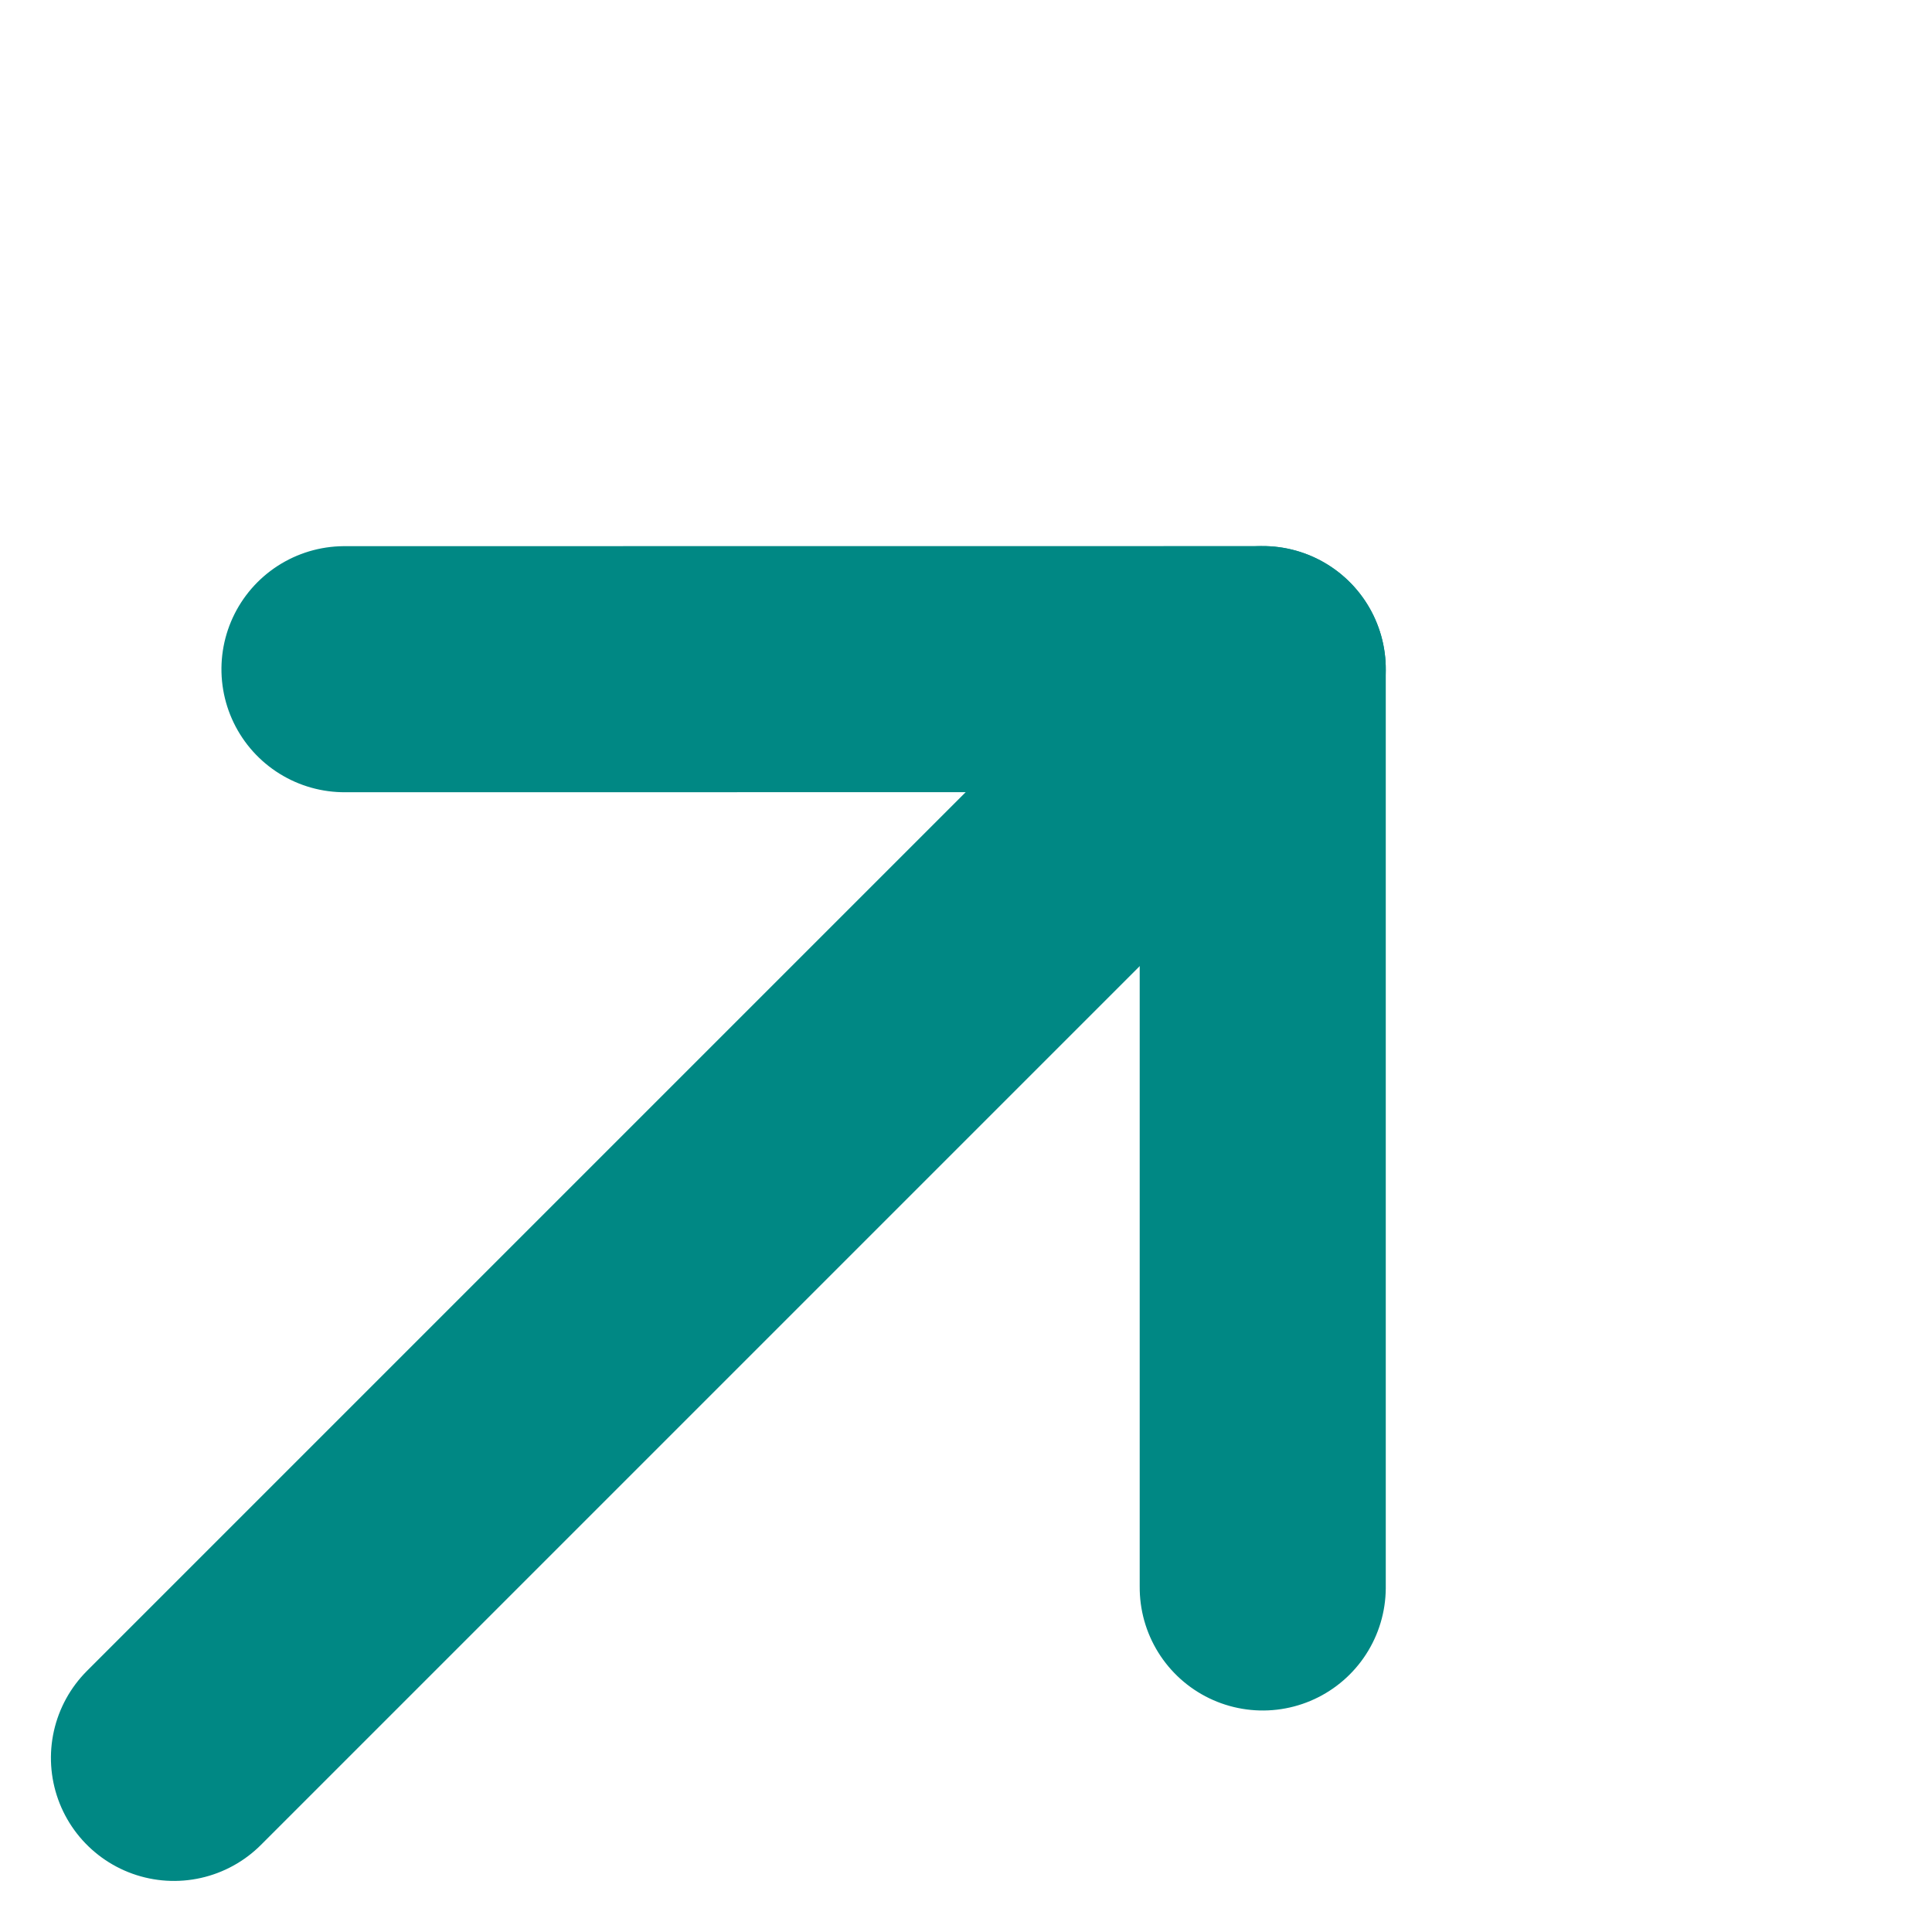
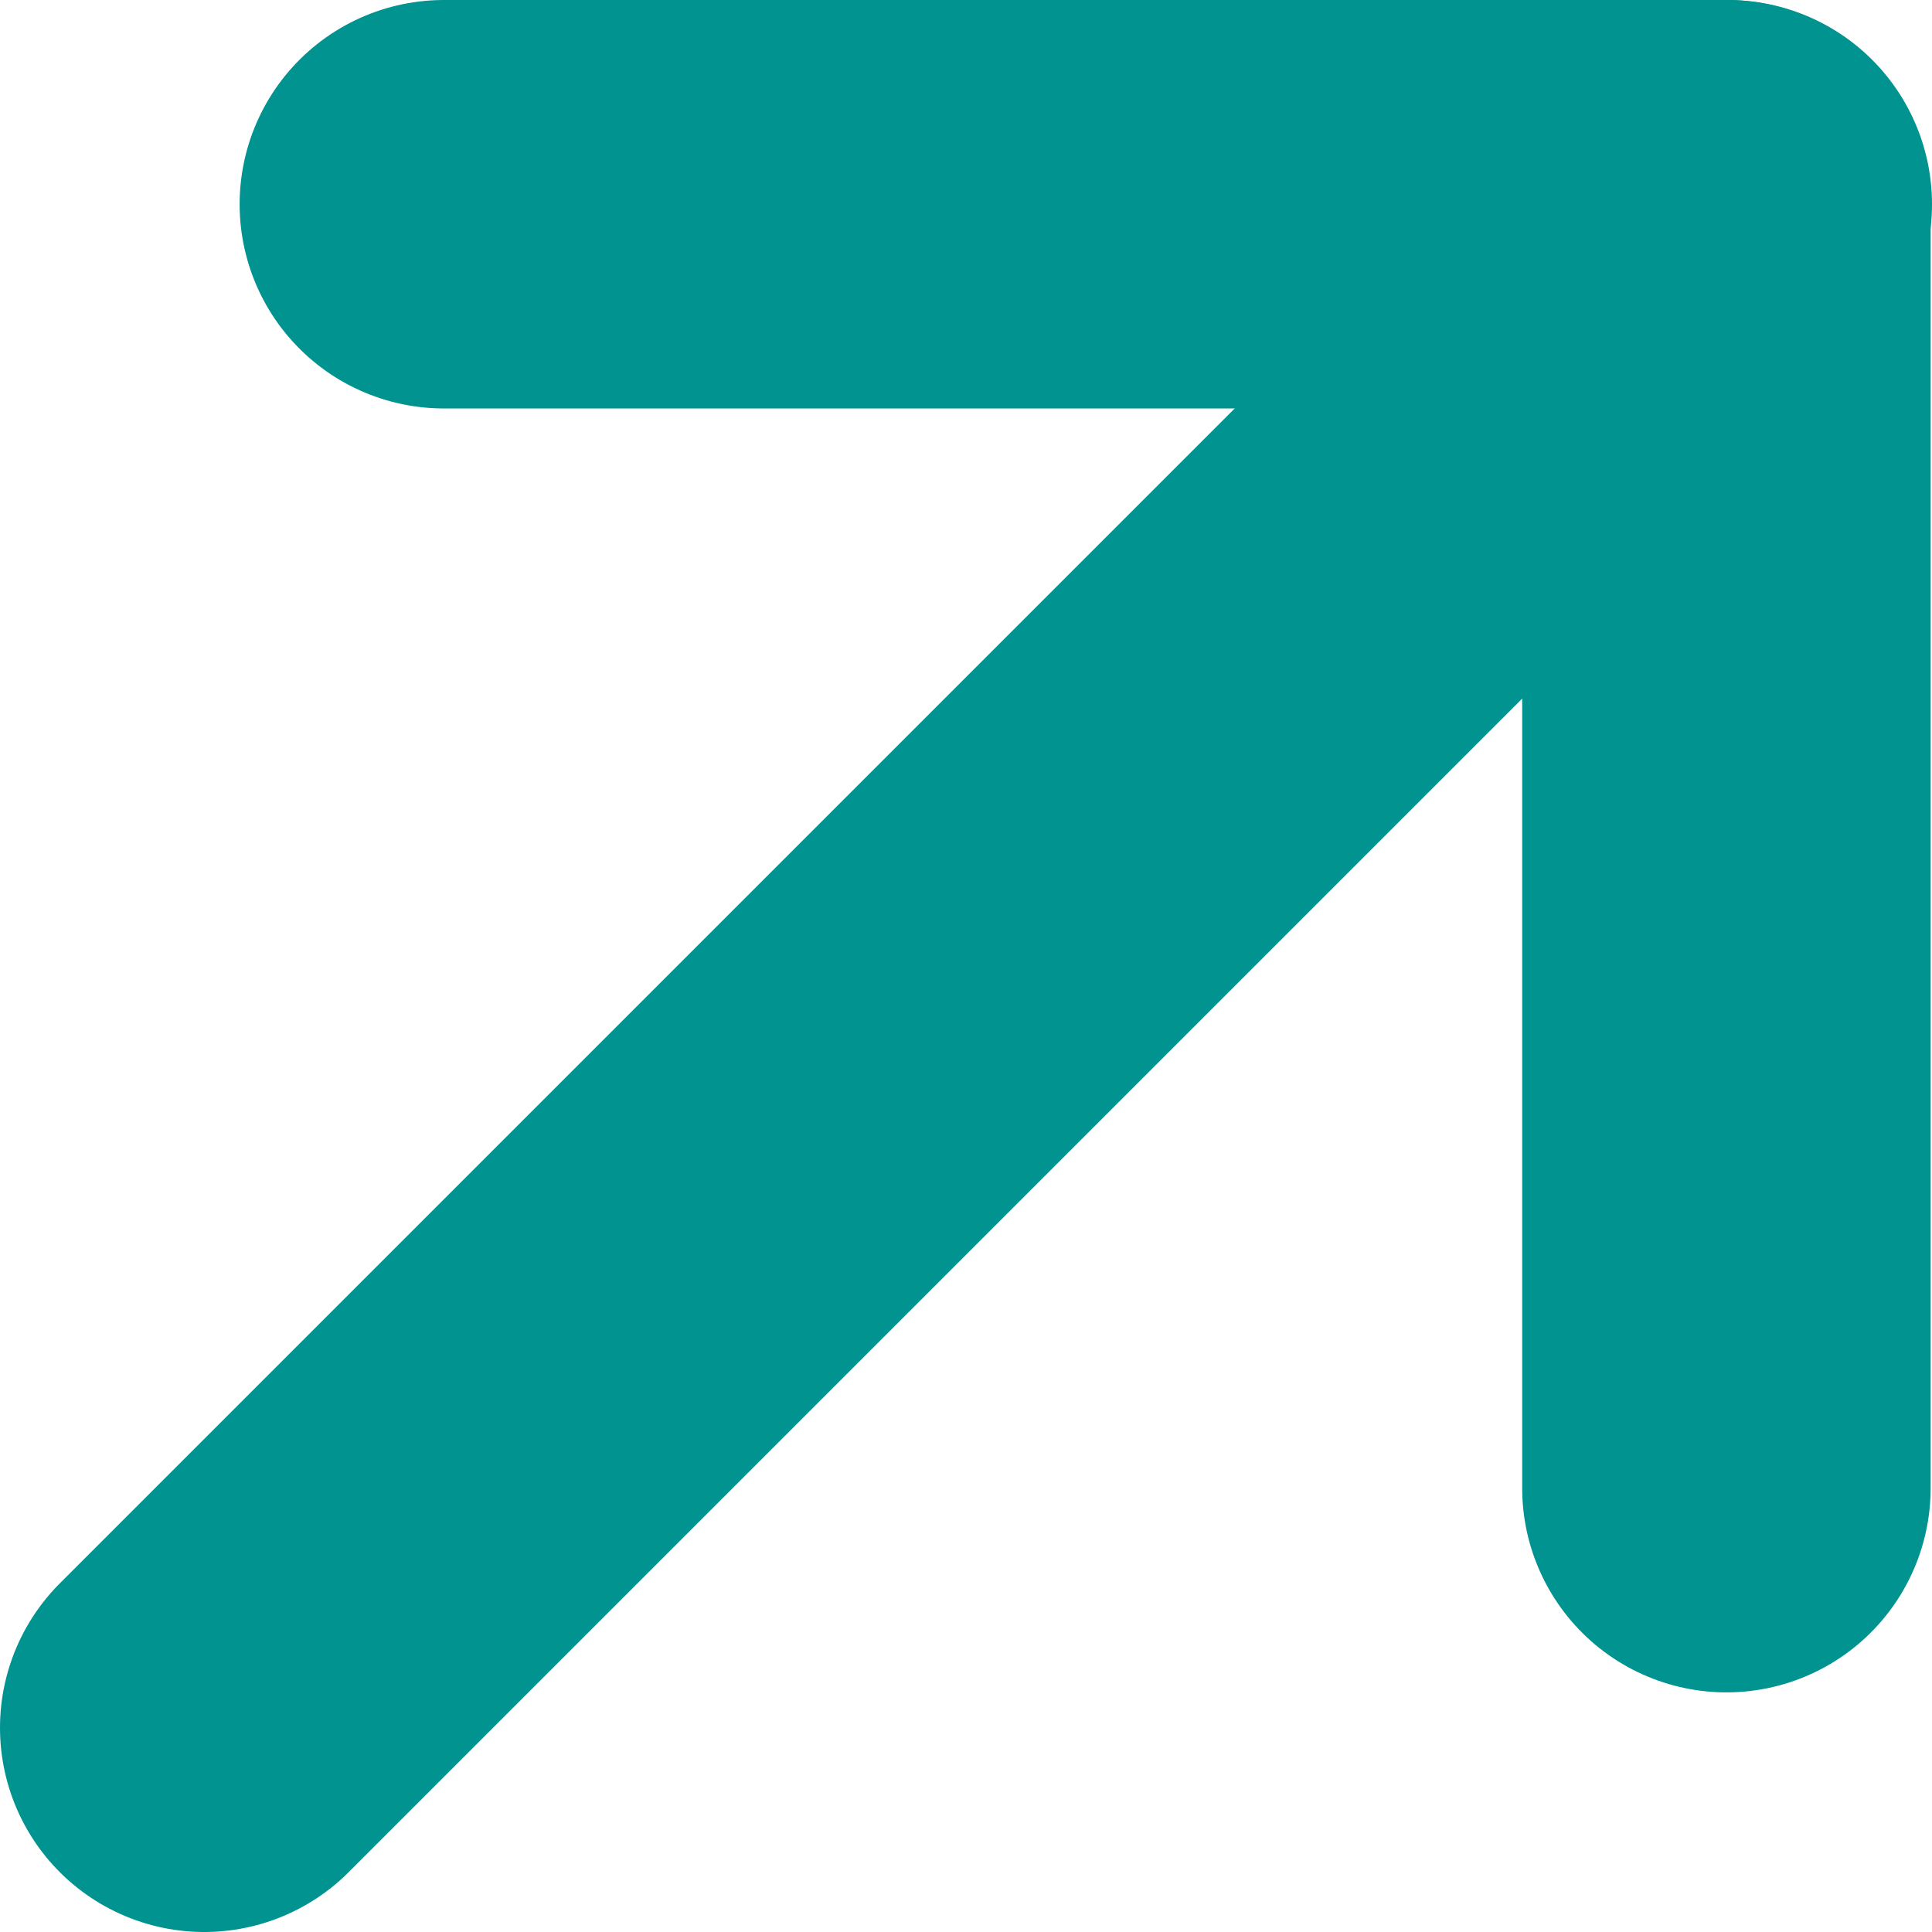
- <svg xmlns="http://www.w3.org/2000/svg" viewBox="0 0 15.703 15.703">
-   <g id="Groupe_784" data-name="Groupe 784" transform="translate(5.146 18.02) rotate(-135)">
-     <path id="Tracé_3" data-name="Tracé 3" d="M0,0,5.278,5.278,10.555,0" transform="translate(0 7.237)" fill="none" stroke="#008884" stroke-linecap="round" stroke-linejoin="round" stroke-miterlimit="10" stroke-width="2" />
-     <line id="Ligne_1" data-name="Ligne 1" y1="12.515" transform="translate(5.278)" fill="none" stroke="#008884" stroke-linecap="round" stroke-miterlimit="10" stroke-width="2" />
+ <svg xmlns="http://www.w3.org/2000/svg" id="Calque_1" data-name="Calque 1" viewBox="0 0 14.19 14.19">
+   <g id="Groupe_789" data-name="Groupe 789">
+     <path id="Tracé_3" data-name="Tracé 3" d="M12.68,10.93V1.5H3.26" transform="translate(0 0)" style="fill: none;stroke: #00938f;stroke-linecap: round;stroke-linejoin: round;stroke-width: 3px" />
+     <line id="Ligne_1" data-name="Ligne 1" x1="12.69" y1="1.5" x2="1.5" y2="12.69" style="fill: none;stroke: #00938f;stroke-linecap: round;stroke-miterlimit: 10;stroke-width: 3px" />
  </g>
</svg>
